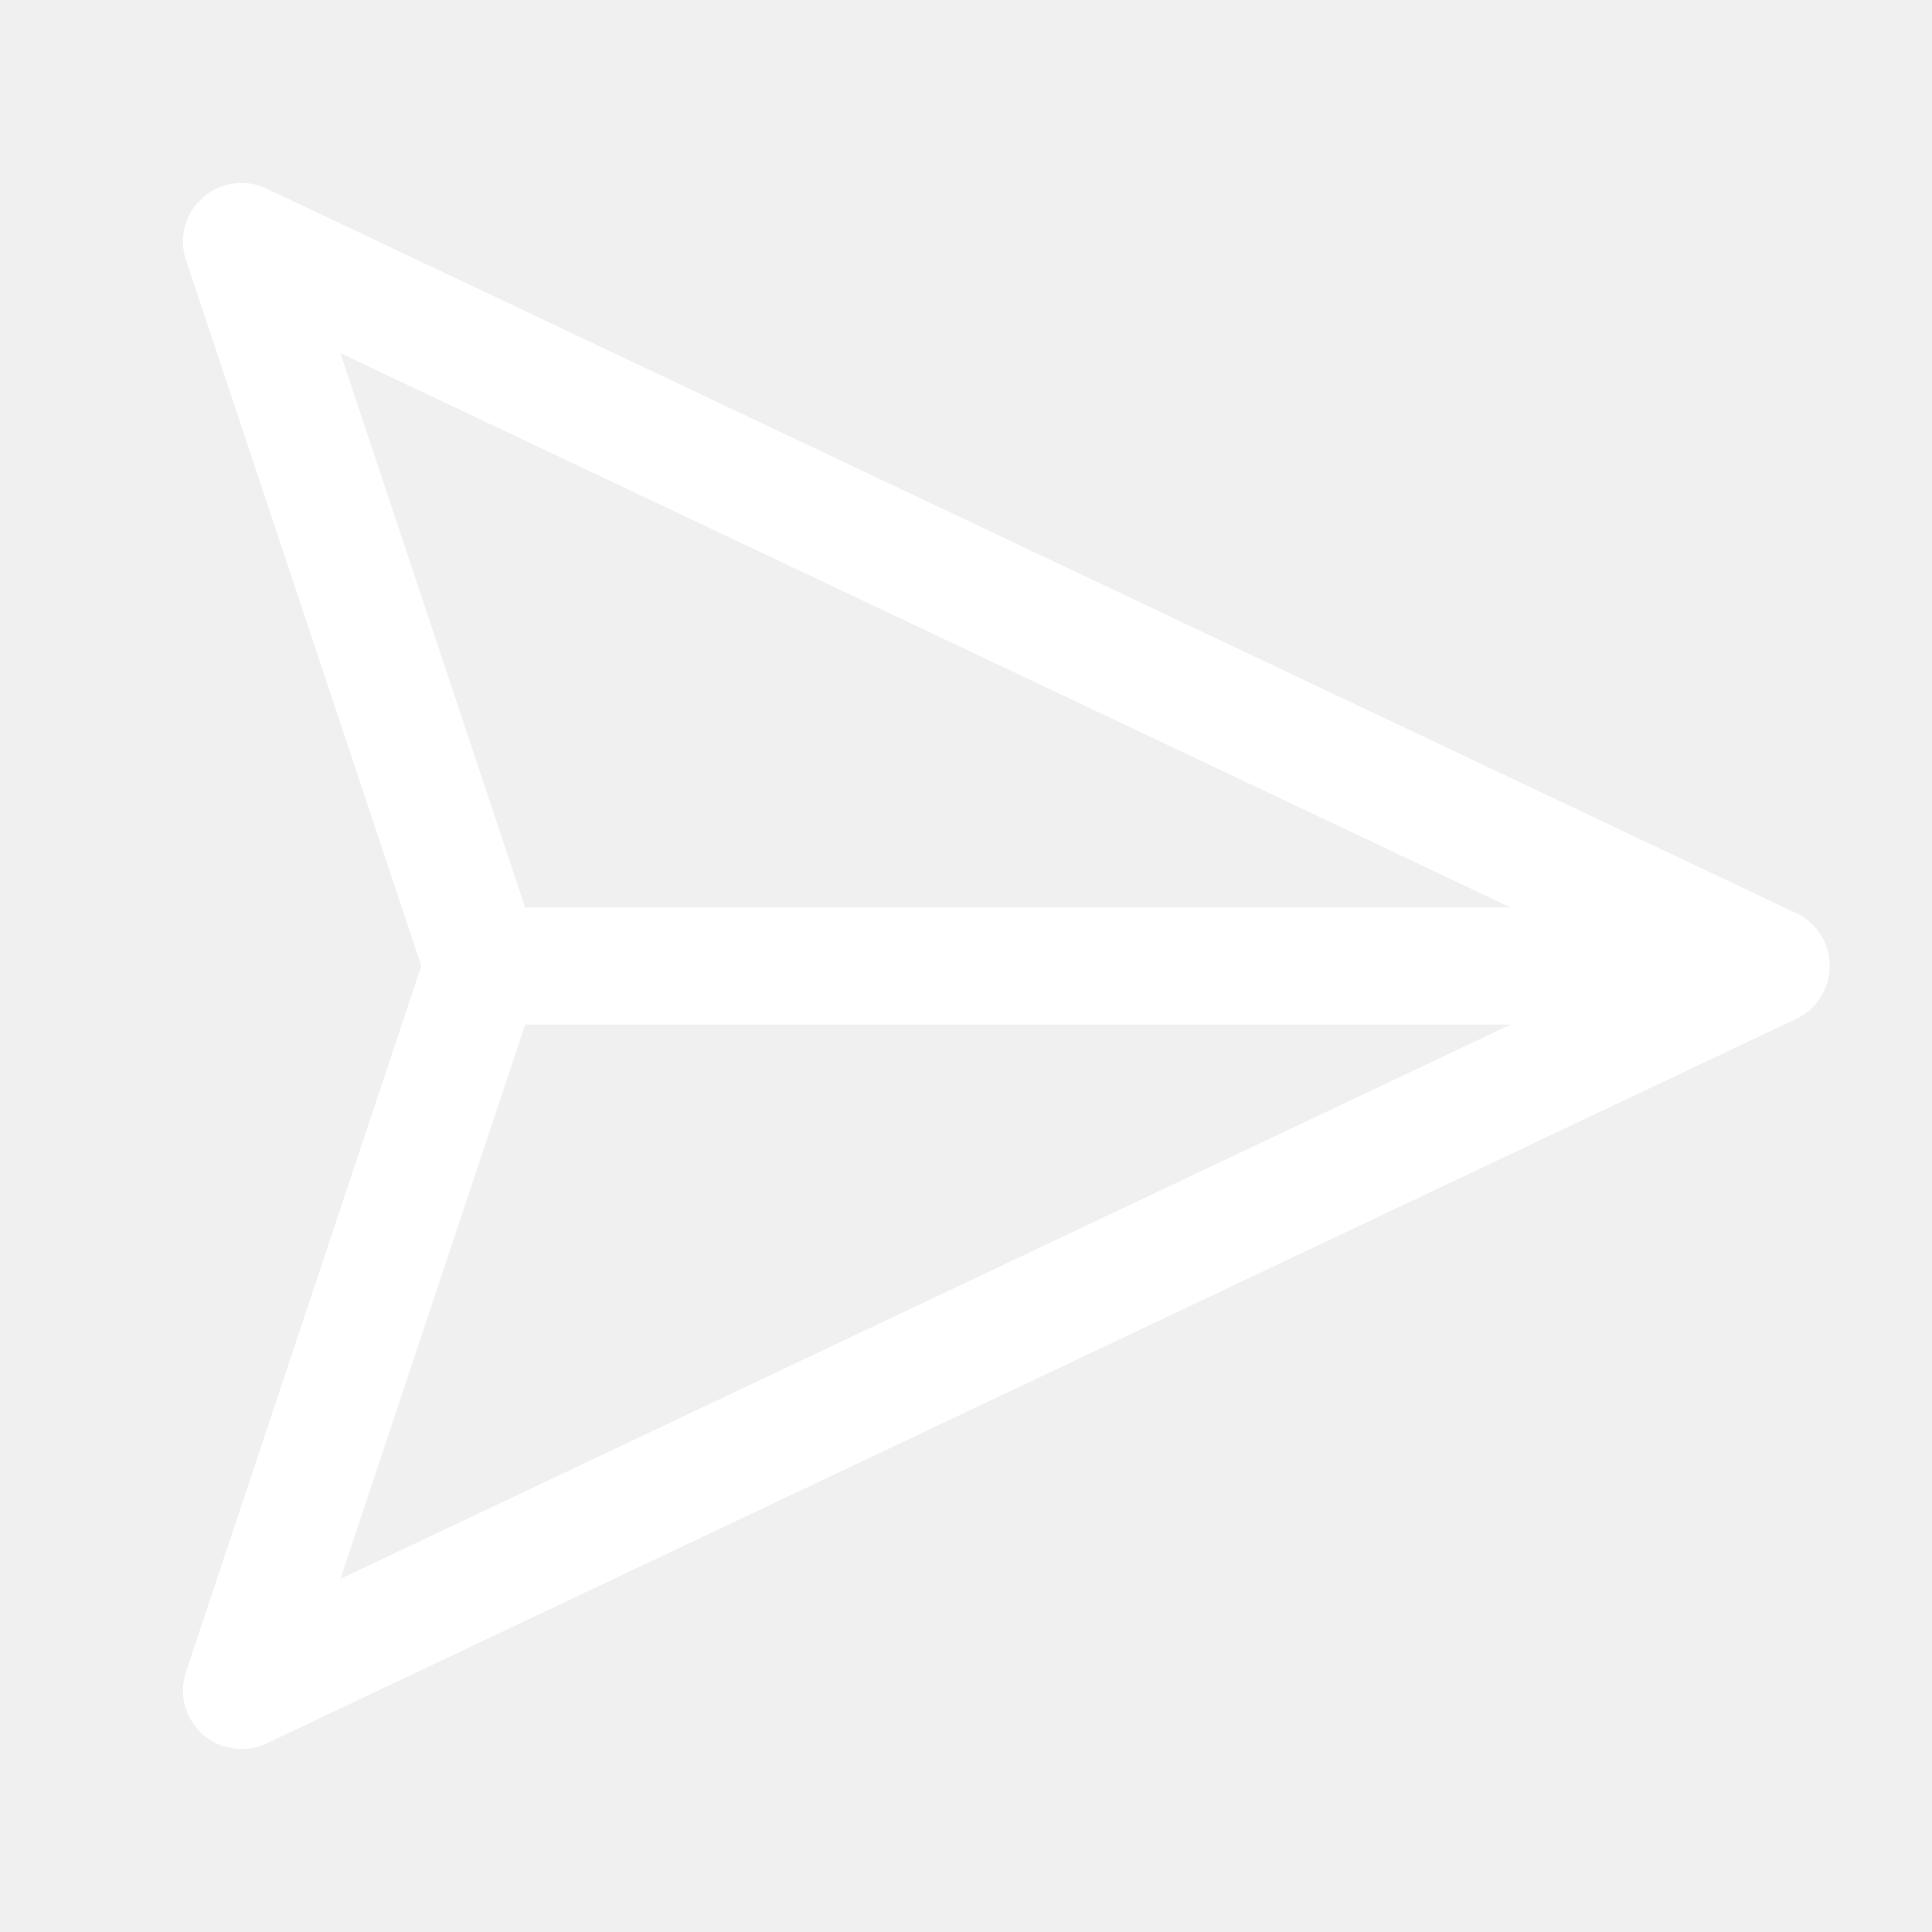
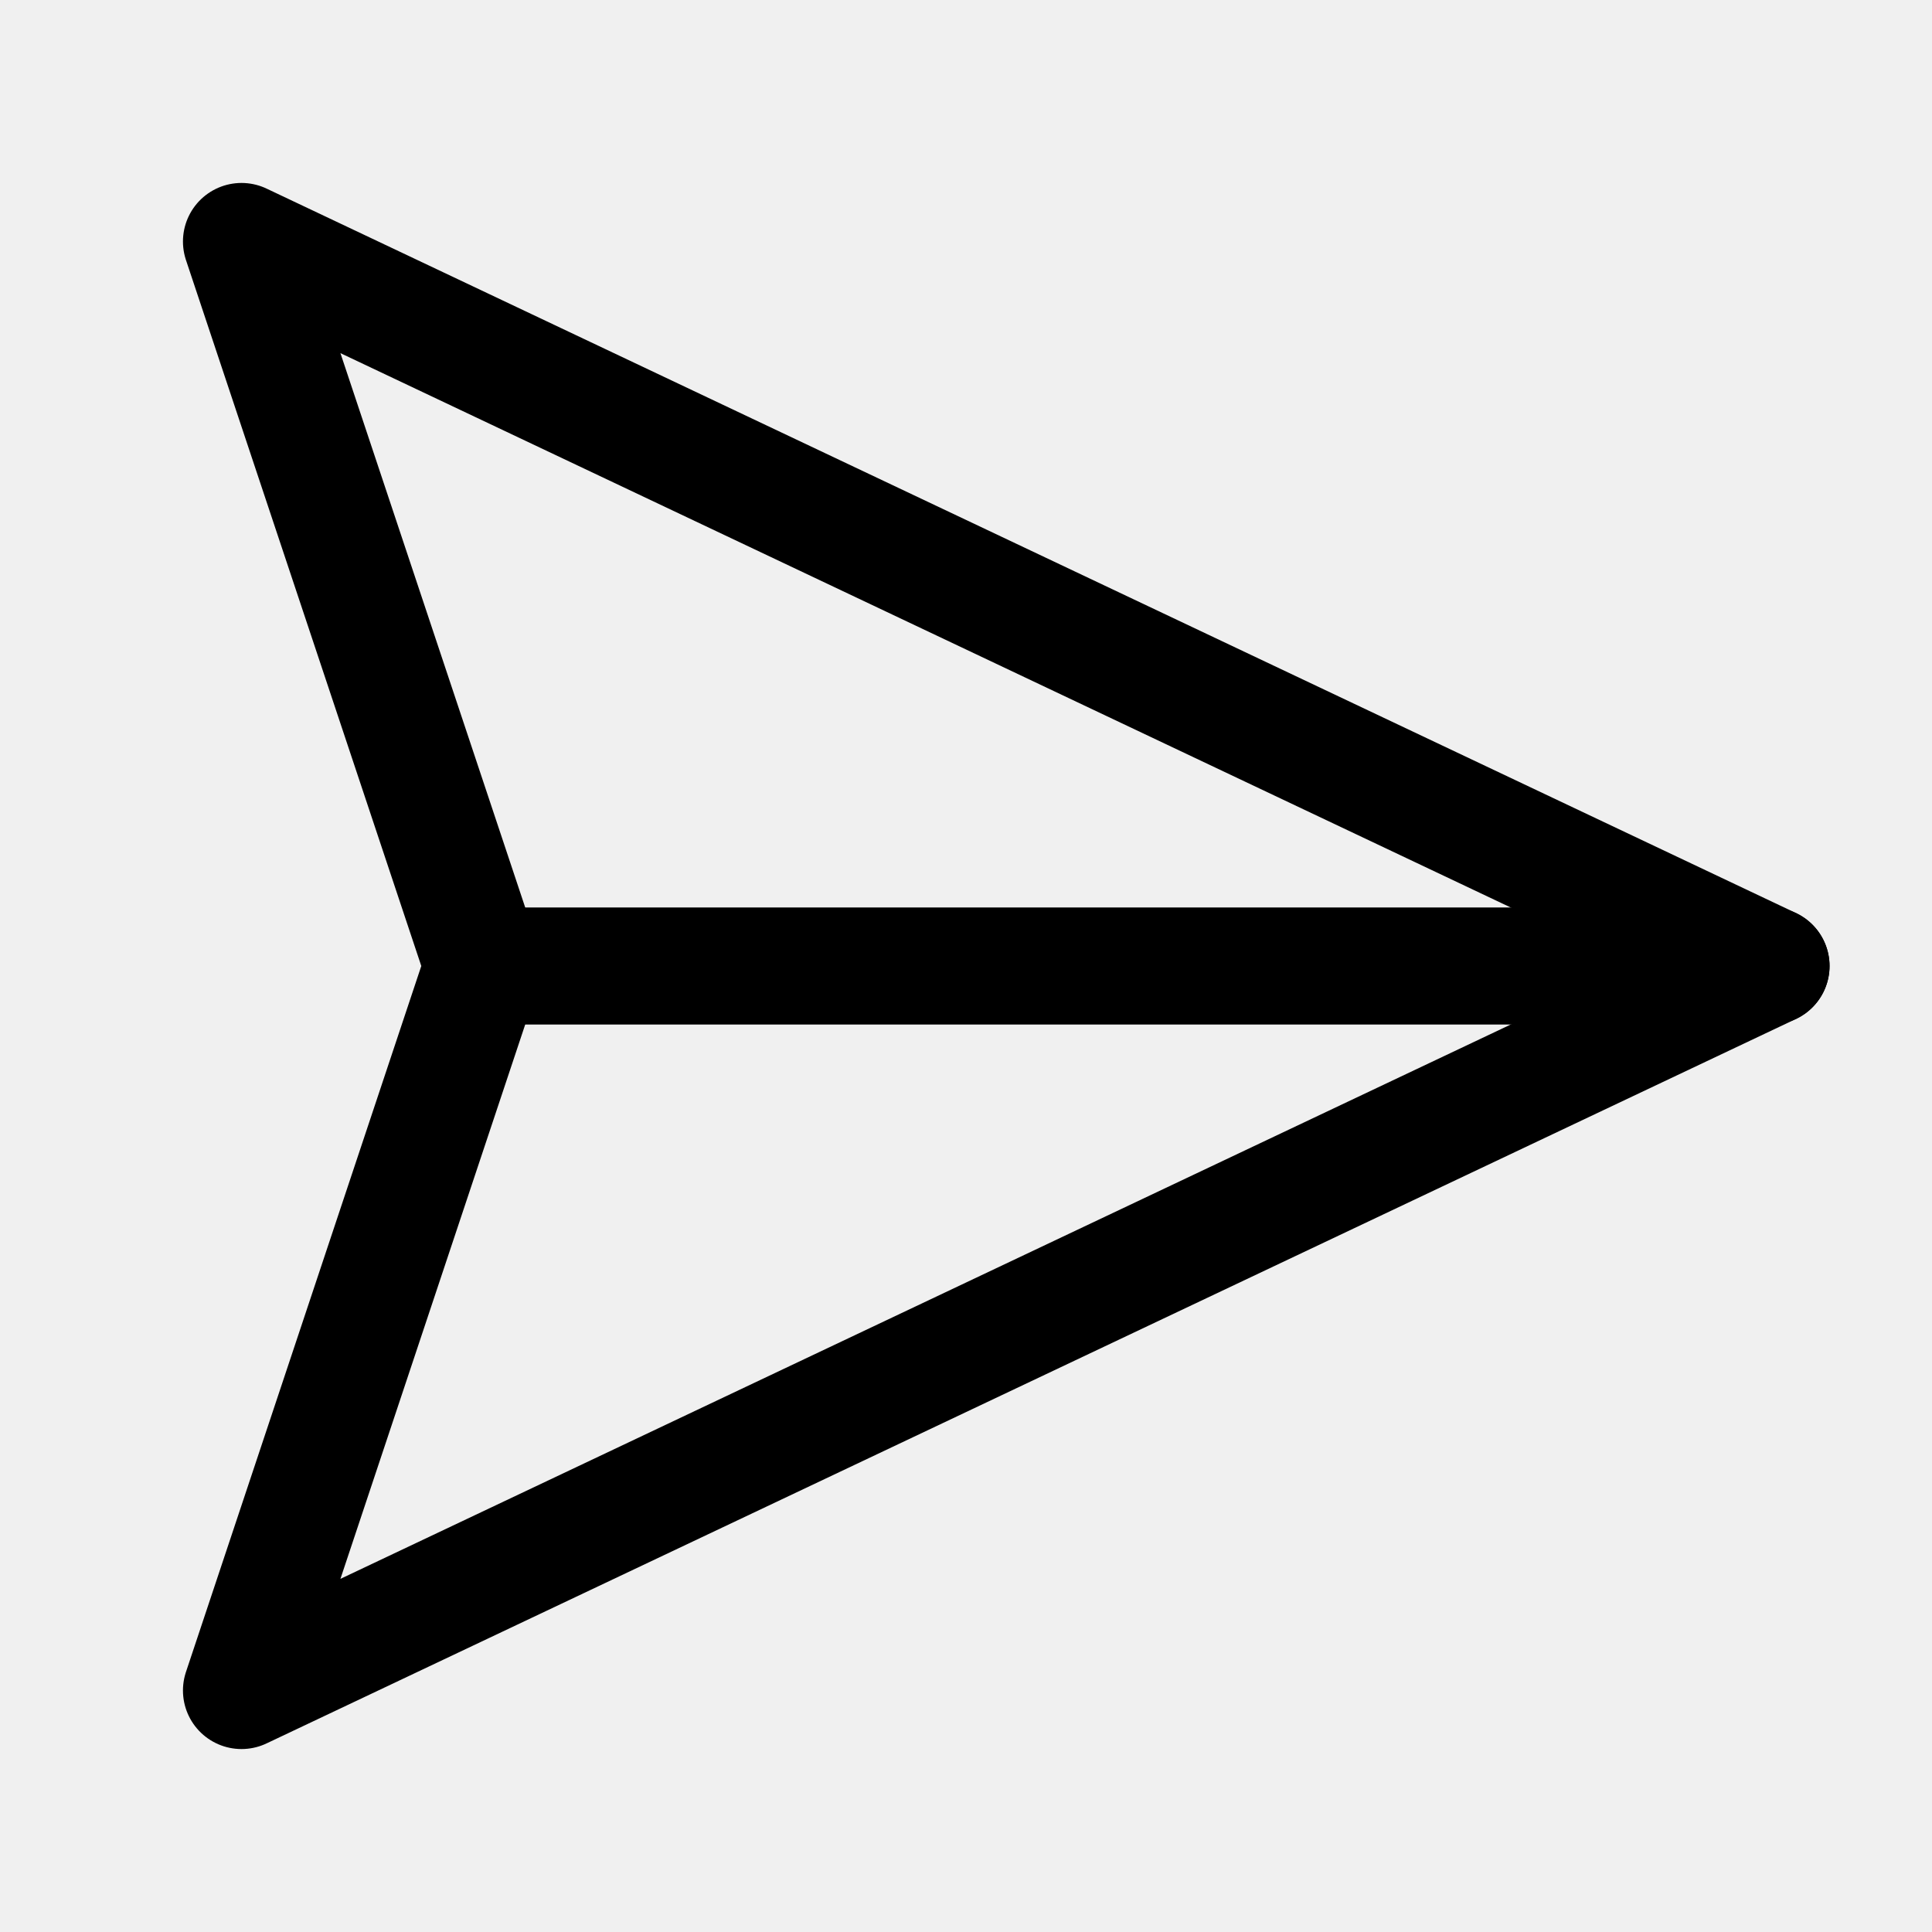
<svg xmlns="http://www.w3.org/2000/svg" width="33" height="33" viewBox="0 0 33 33" fill="none">
-   <path d="M4.125 4.125L8.25 16.5L4.125 28.875L30.25 16.5L4.125 4.125Z" stroke="white" stroke-width="2" stroke-linecap="round" stroke-linejoin="round" />
-   <path d="M8.25 16.5H30.25" stroke="white" stroke-width="2" stroke-linecap="round" stroke-linejoin="round" />
+   <path d="M4.125 4.125L8.25 16.5L4.125 28.875L30.25 16.5L4.125 4.125Z" stroke="black" stroke-width="2" stroke-linecap="round" stroke-linejoin="round" />
+   <path d="M8.25 16.5H30.25" stroke="black" stroke-width="2" stroke-linecap="round" stroke-linejoin="round" />
</svg>
